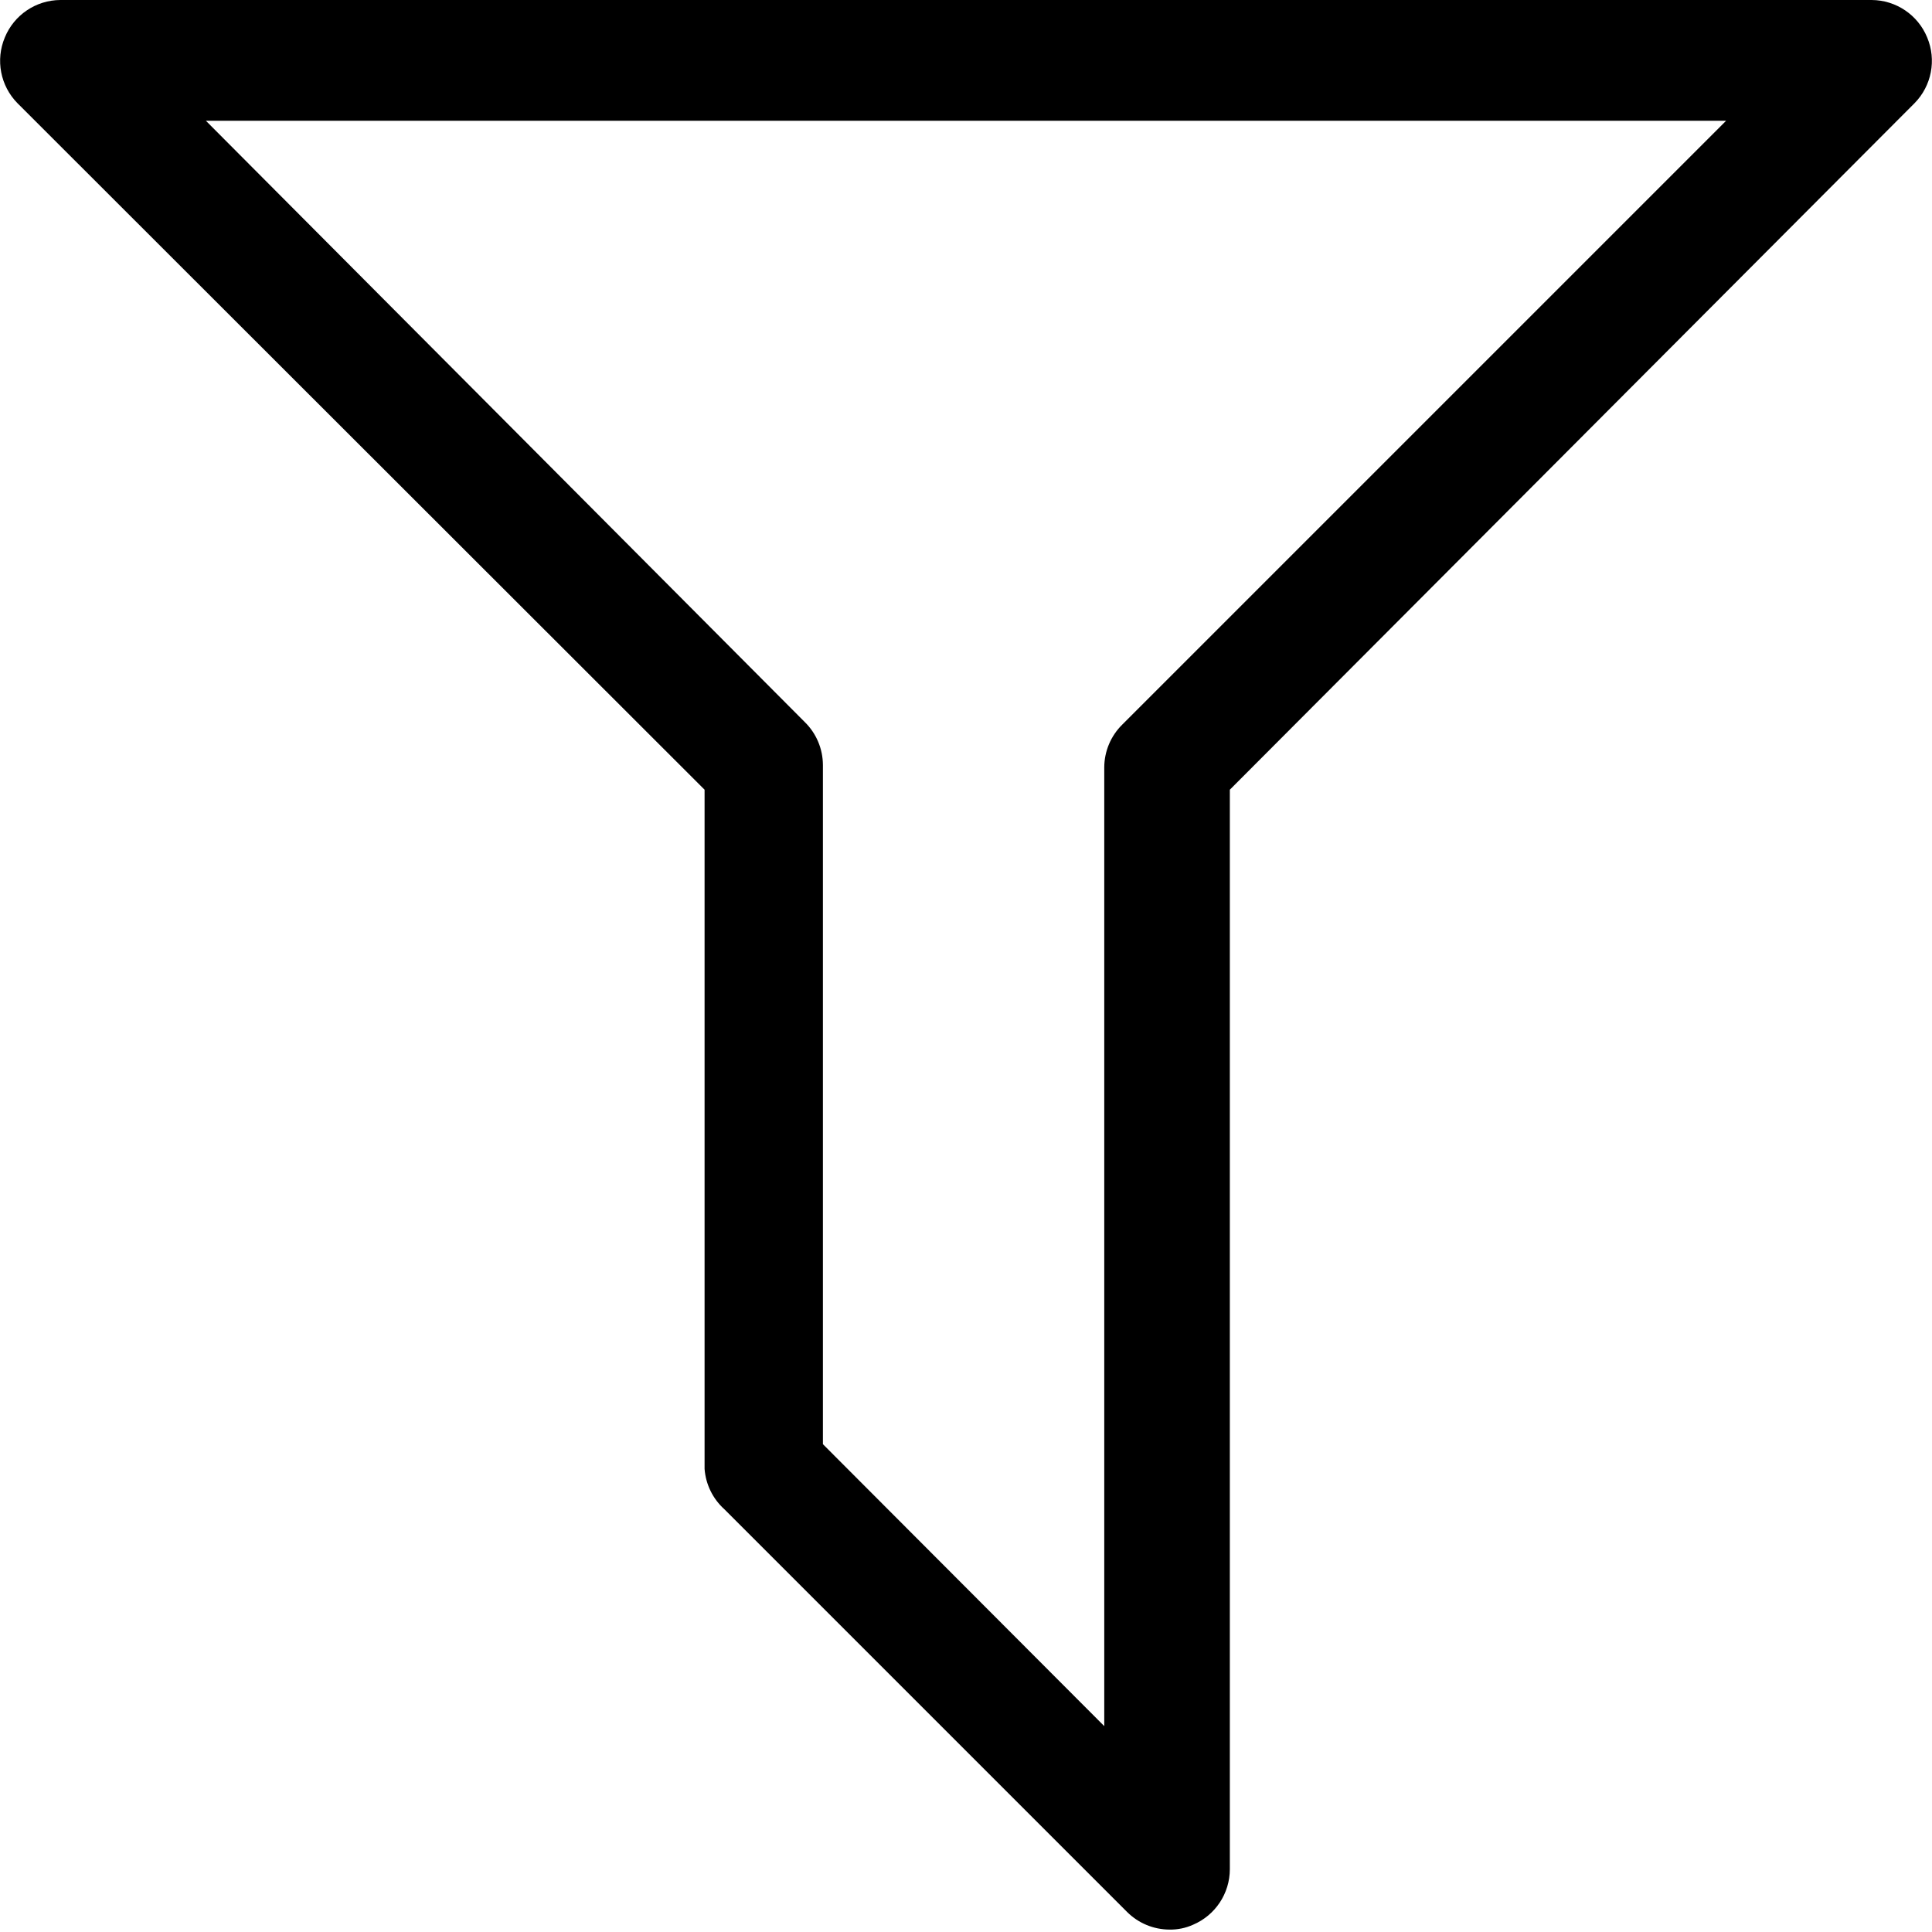
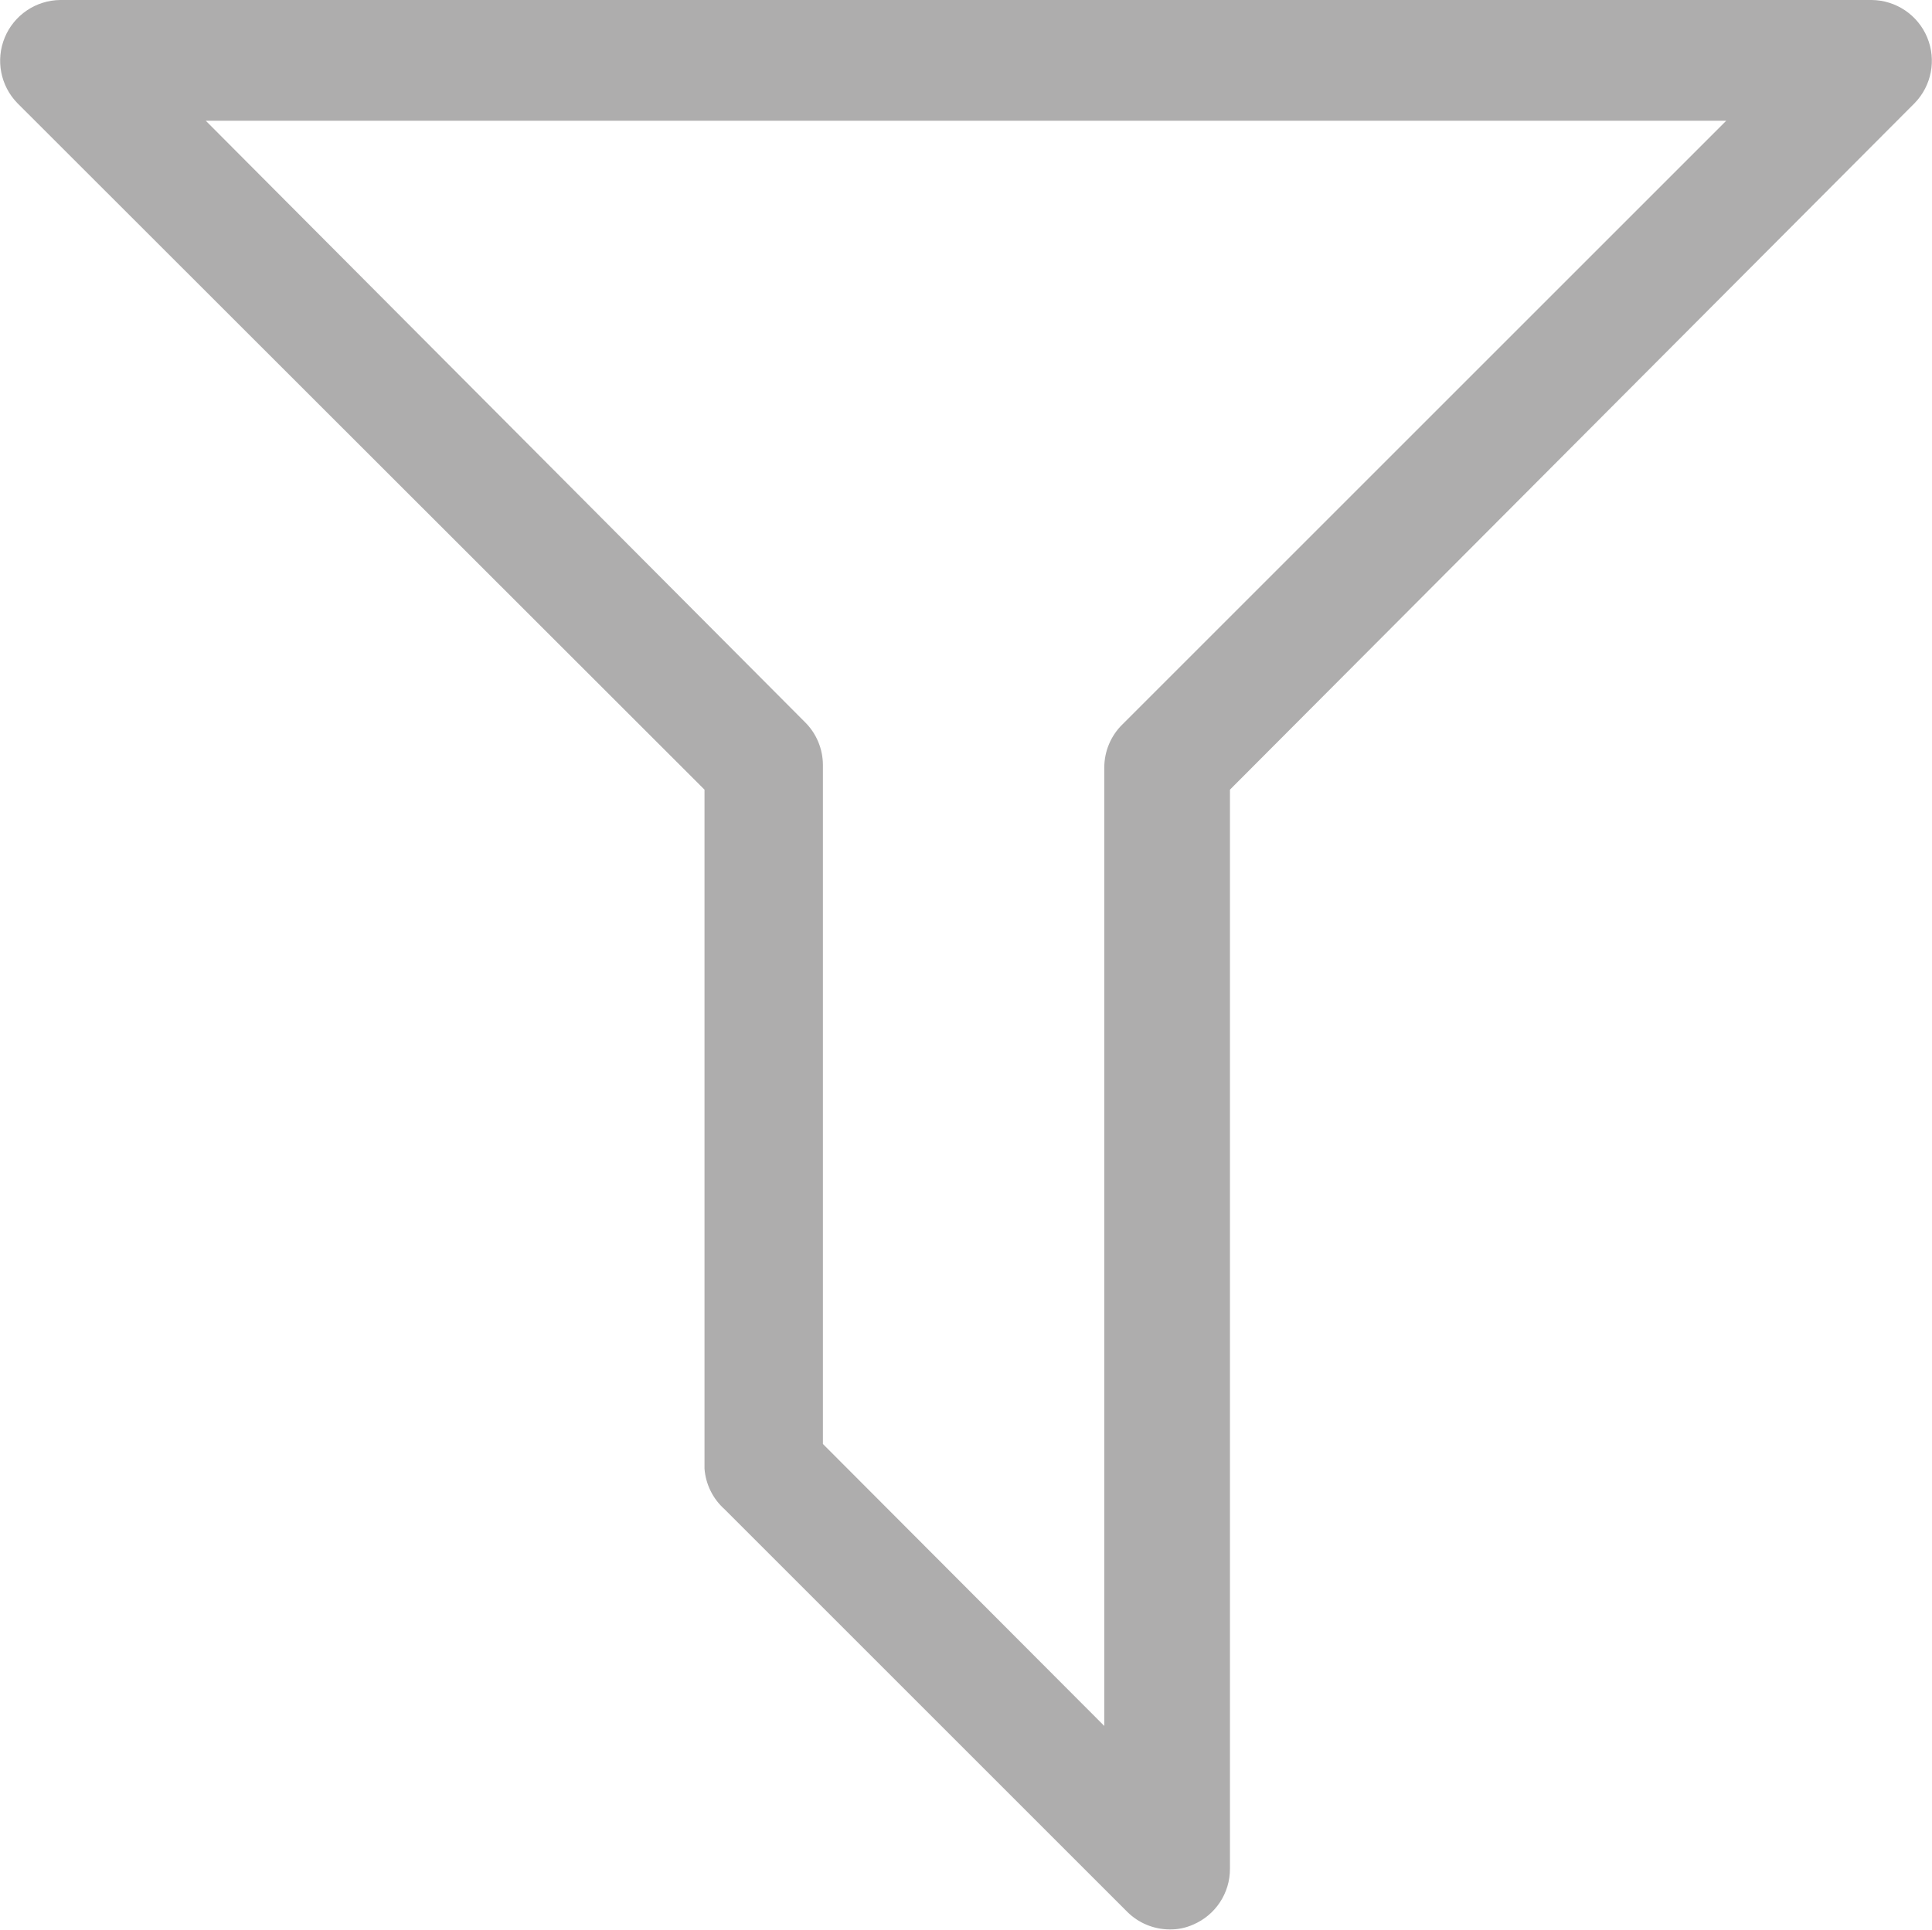
- <svg xmlns="http://www.w3.org/2000/svg" fill="#000000" width="800px" height="800px" viewBox="0 0 32 32">
-   <path d="M12,25l6.67,6.67a1,1,0,0,0,.7.29.91.91,0,0,0,.39-.08,1,1,0,0,0,.61-.92V13.08L31.71,1.71A1,1,0,0,0,31.92.62,1,1,0,0,0,31,0H1A1,1,0,0,0,.08.62,1,1,0,0,0,.29,1.71L11.67,13.08V24.33A1,1,0,0,0,12,25ZM3.41,2H28.59l-10,10a1,1,0,0,0-.3.71V28.59l-4.66-4.67V12.67a1,1,0,0,0-.3-.71Z" />
+ <svg xmlns="http://www.w3.org/2000/svg" width="17.296" height="17.276" viewBox="0 0 17.296 17.276">
+   <path id="filter-svgrepo-com" d="M6.488,13.514l3.606,3.606a.541.541,0,0,0,.378.157.492.492,0,0,0,.211-.043.541.541,0,0,0,.33-.5V7.071L17.142.924A.544.544,0,0,0,16.758,0H.541A.544.544,0,0,0,.158.924L6.309,7.071v6.081A.541.541,0,0,0,6.488,13.514ZM1.844,1.081H15.456L10.05,6.487a.541.541,0,0,0-.162.384v8.584L7.369,12.93V6.849a.541.541,0,0,0-.162-.384Z" transform="translate(-0.002)" fill="#aeadad" />
</svg>
